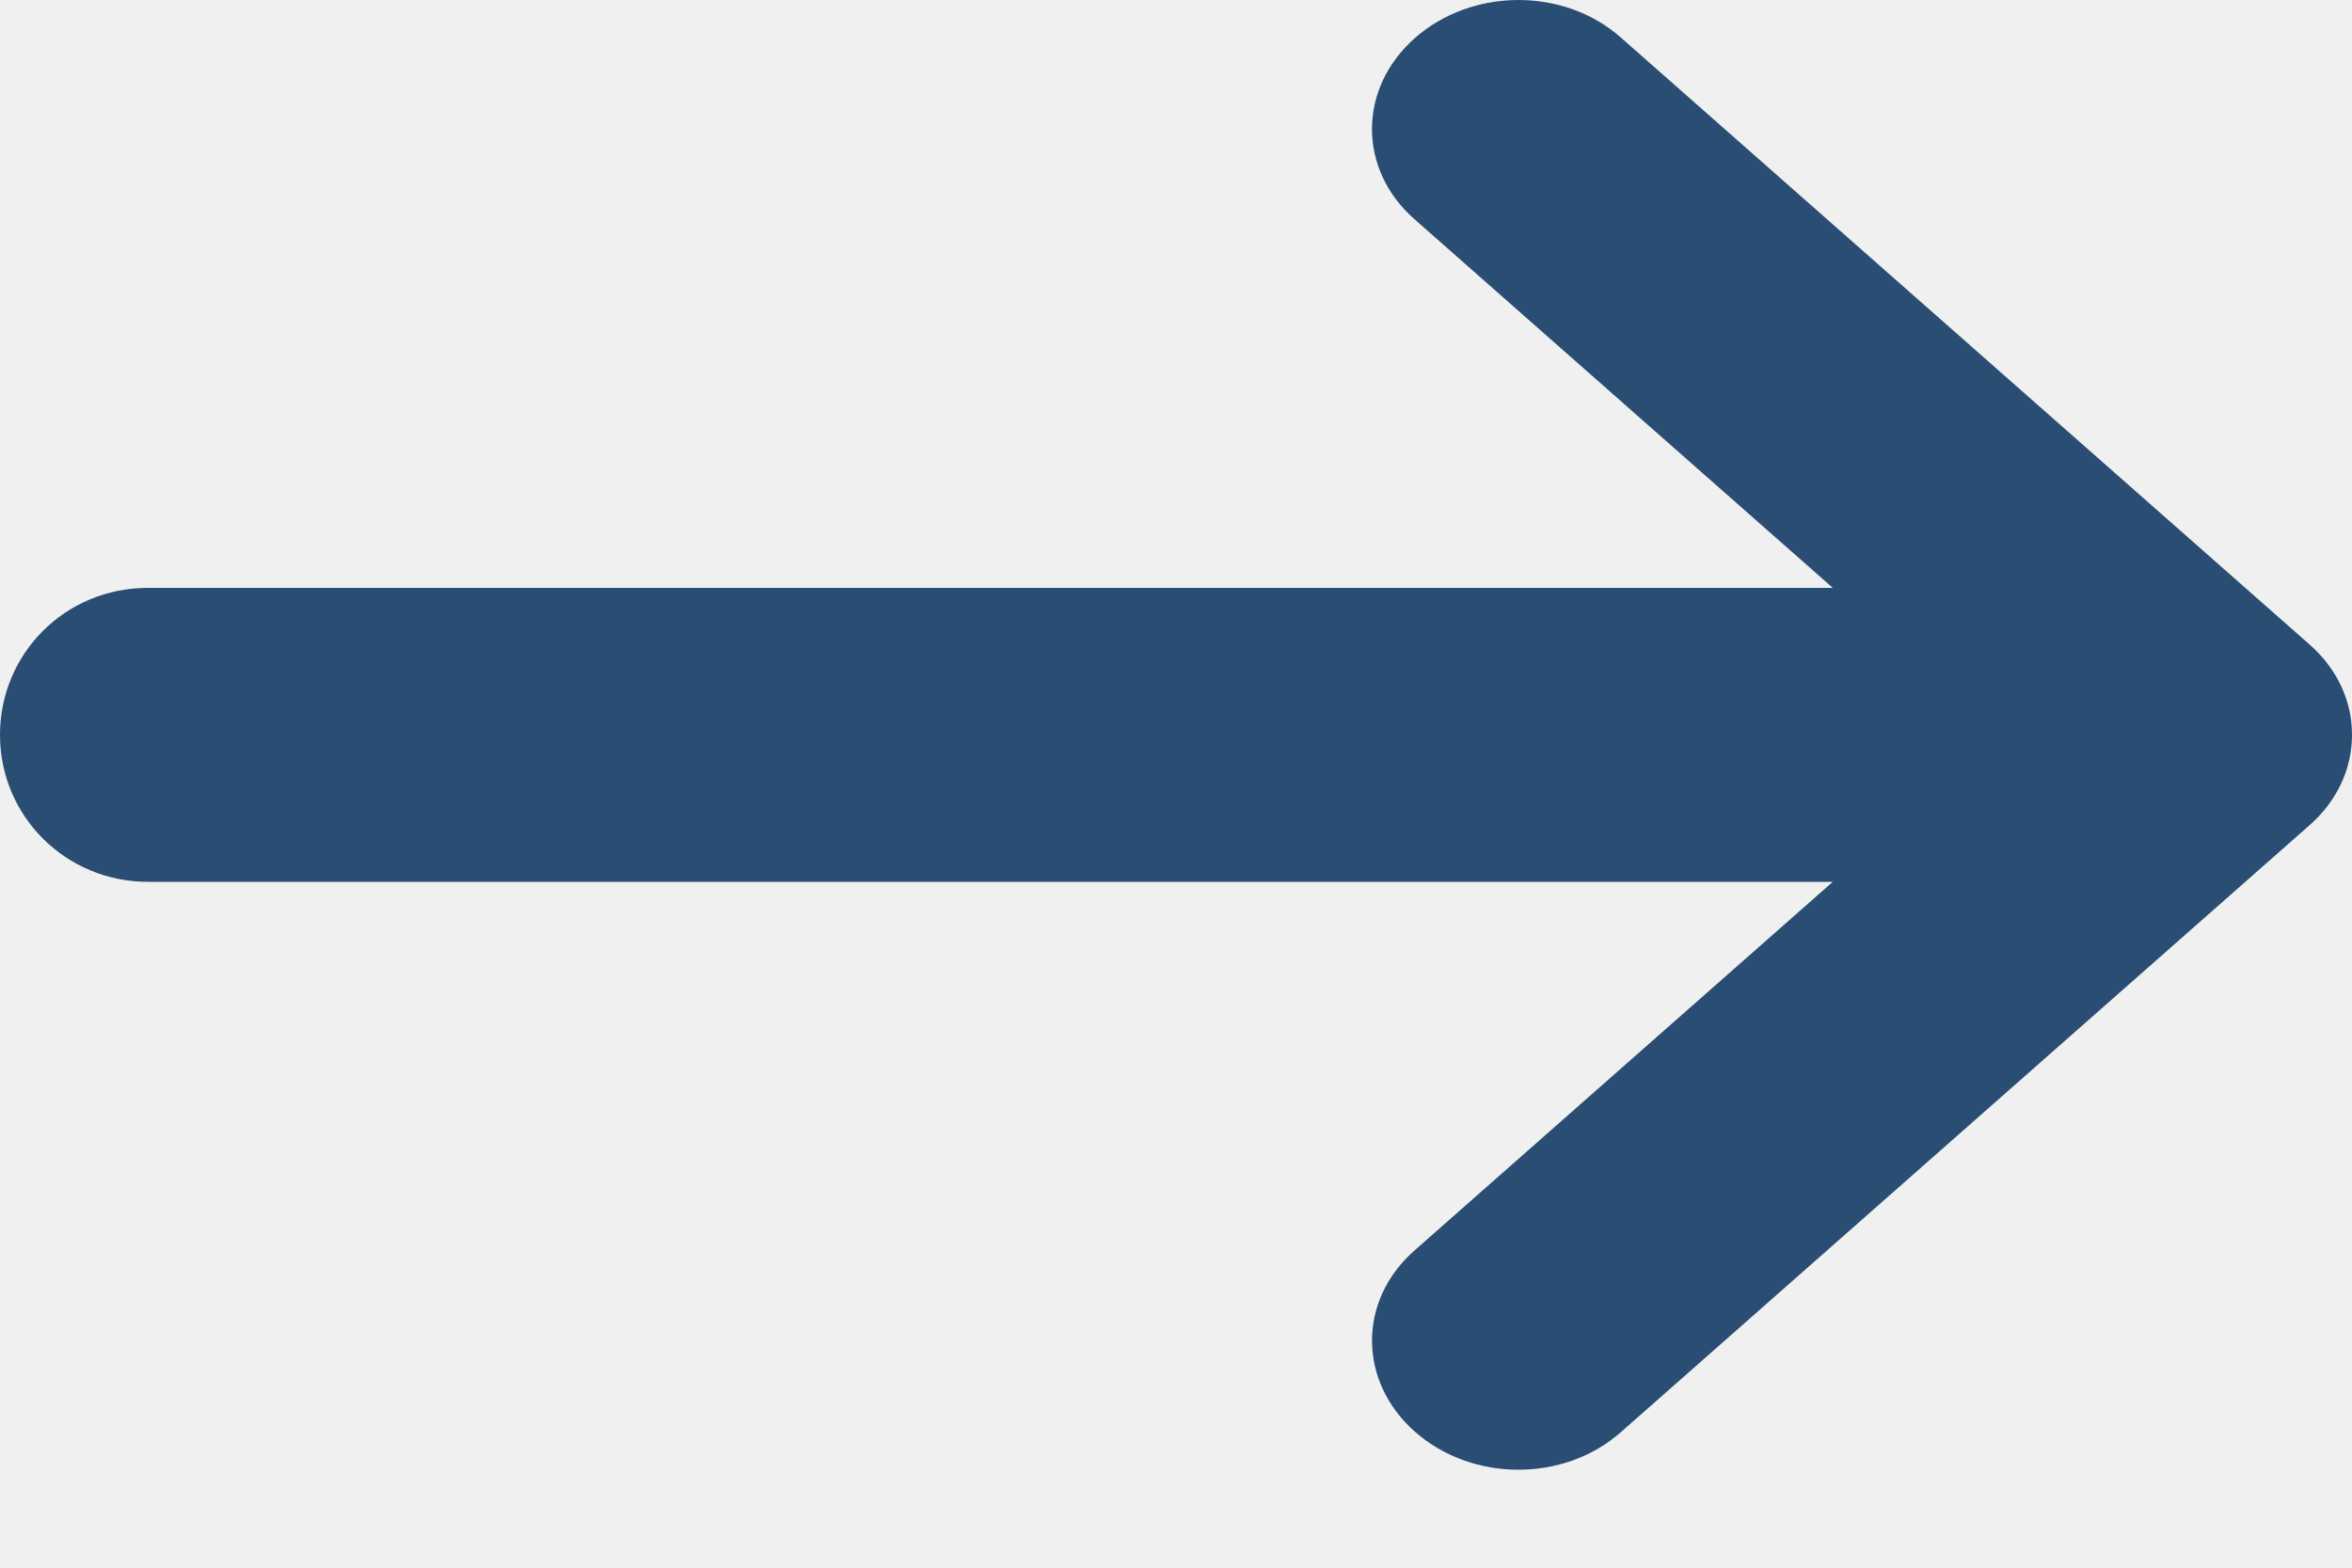
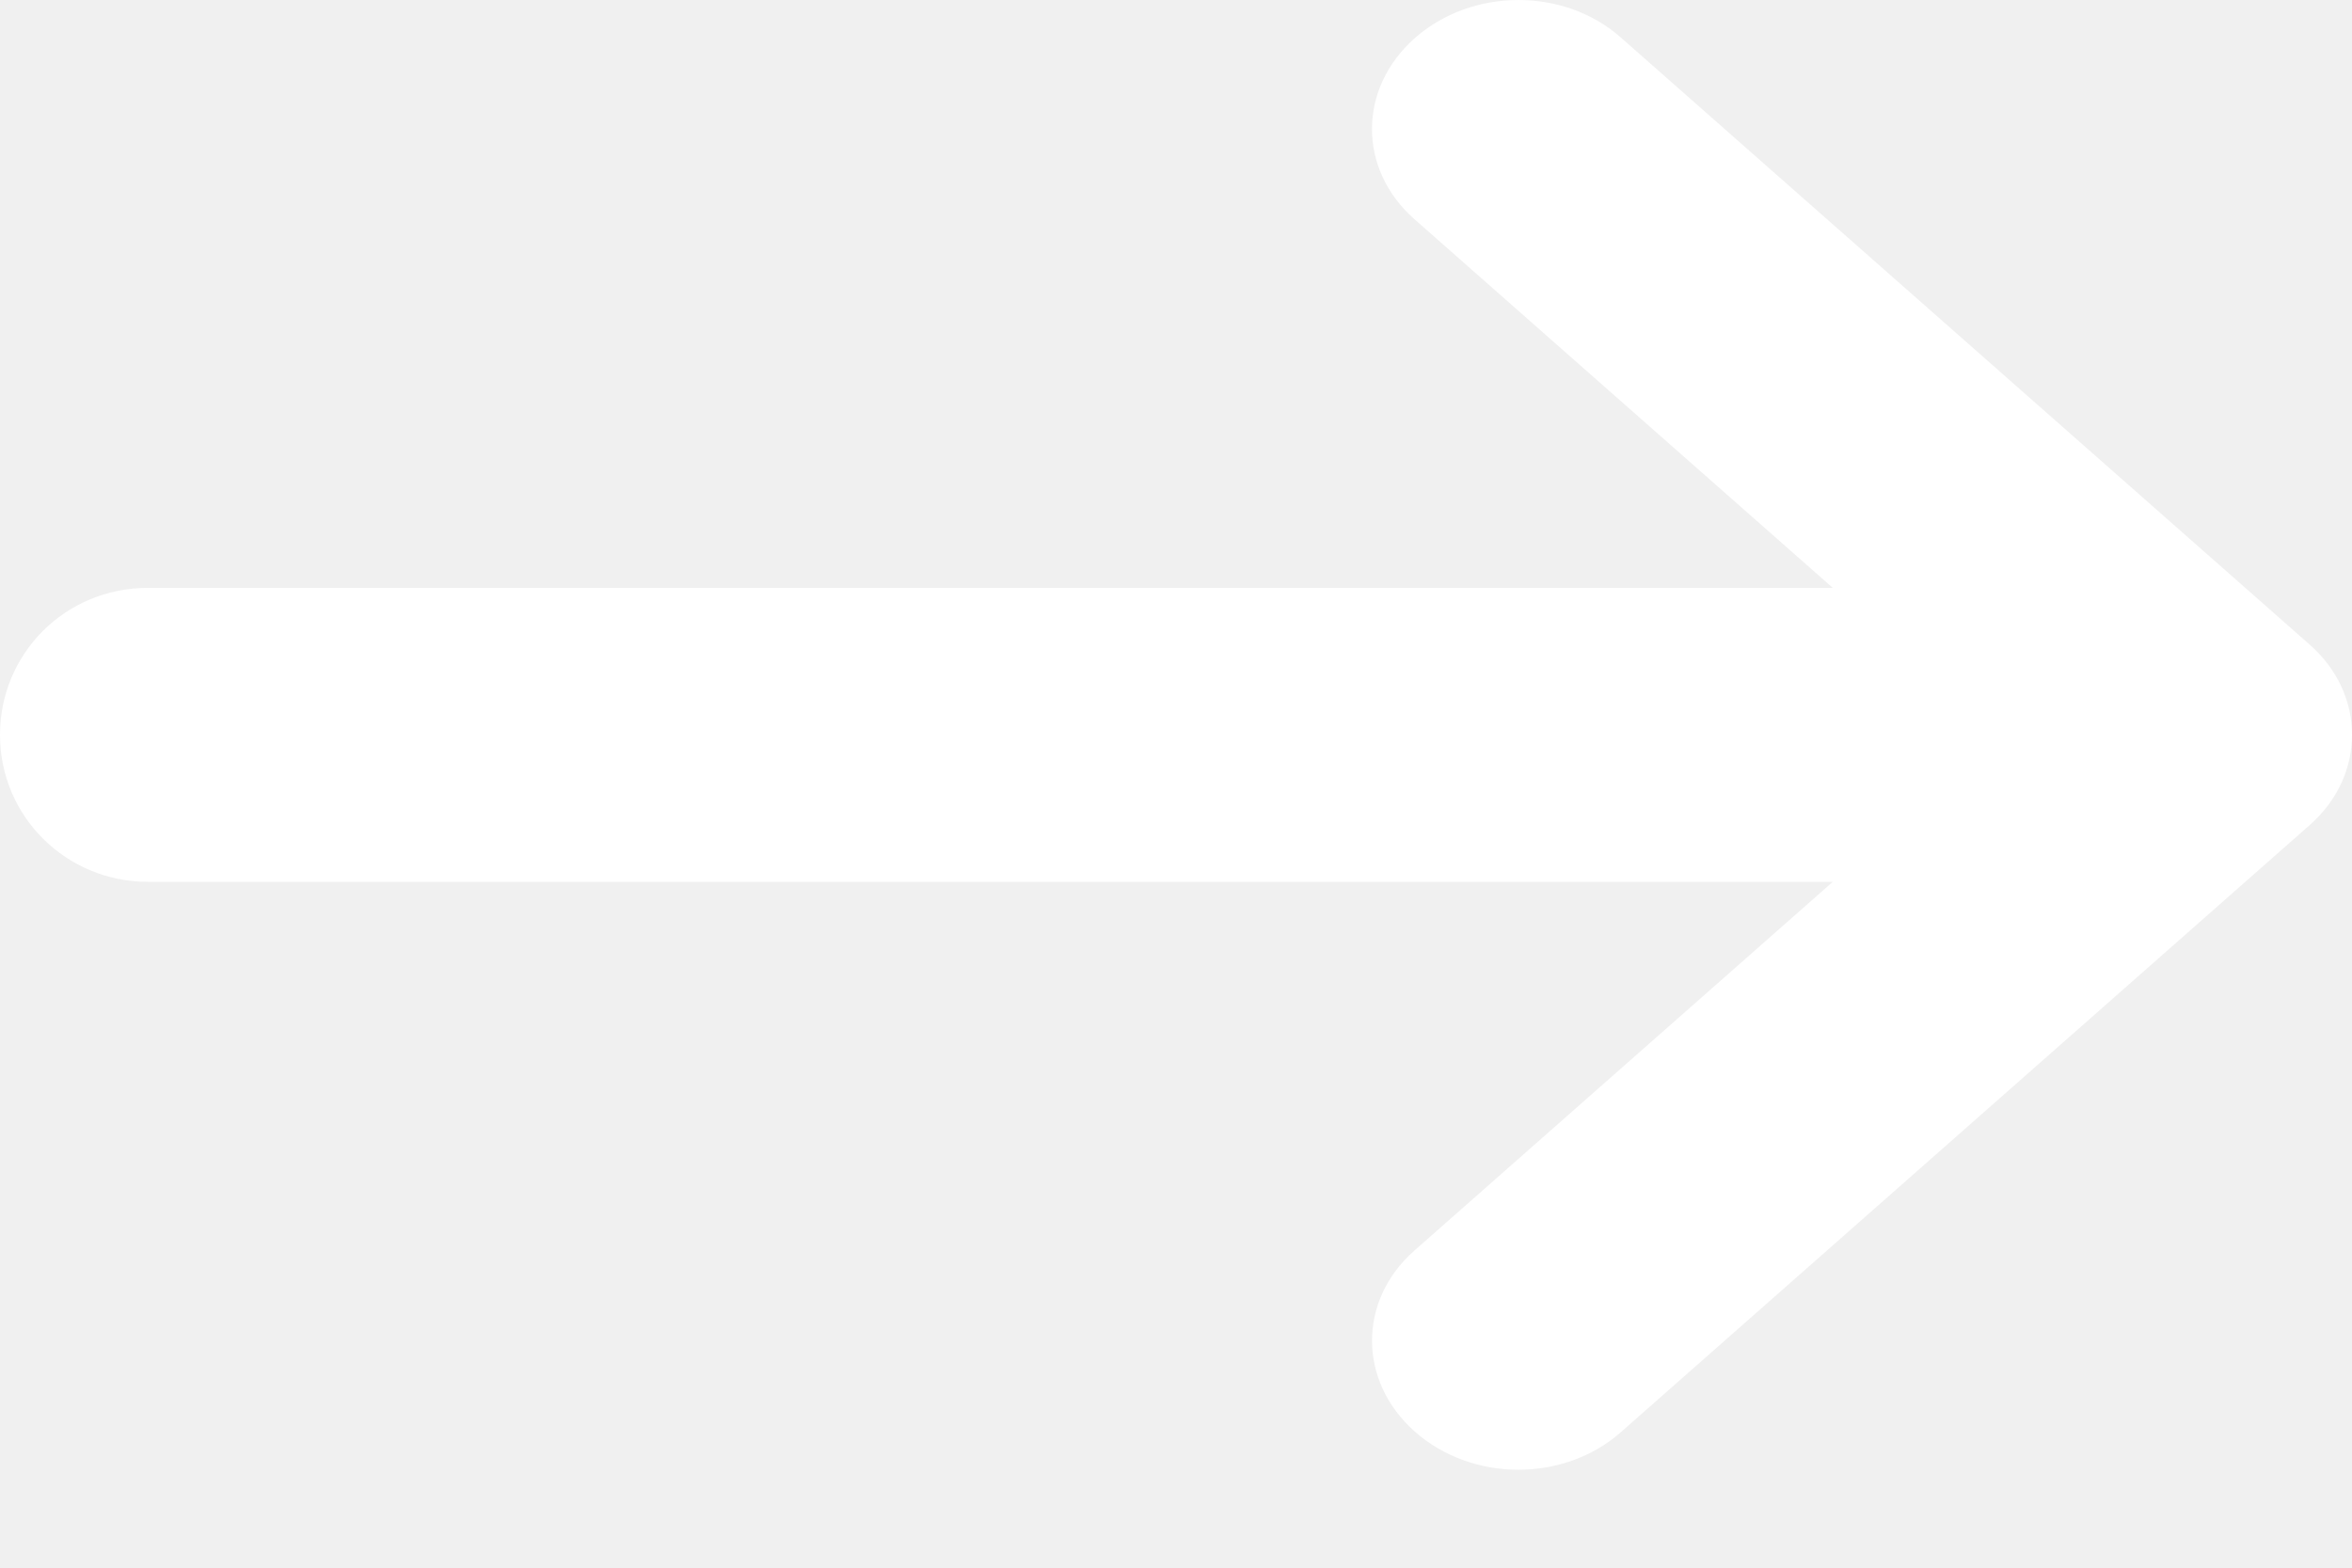
<svg xmlns="http://www.w3.org/2000/svg" width="24px" height="16px" viewBox="0 0 24 16" version="1.1">
  <defs />
-   <path fill="#294D73" d="M18.702,9 L14.433,12.763 C13.852,13.275 13.858,14.1 14.439,14.613 C15.025,15.129 15.96,15.128 16.538,14.618 L23.567,8.422 C23.857,8.167 24,7.834 24,7.501 L24,7.497 C24,7.163 23.855,6.831 23.567,6.578 L16.538,0.382 C15.957,-0.131 15.021,-0.125 14.439,0.387 C13.854,0.903 13.855,1.728 14.433,2.237 L18.702,6 L1.509,6 C0.664,6 0,6.672 0,7.5 C0,8.334 0.676,9 1.509,9 L18.702,9 Z" id="icon-arrow" />
+   <path fill="#FFFFFF" d="M18.702,9 L14.433,12.763 C13.852,13.275 13.858,14.1 14.439,14.613 C15.025,15.129 15.96,15.128 16.538,14.618 L23.567,8.422 C23.857,8.167 24,7.834 24,7.501 L24,7.497 C24,7.163 23.855,6.831 23.567,6.578 L16.538,0.382 C15.957,-0.131 15.021,-0.125 14.439,0.387 C13.854,0.903 13.855,1.728 14.433,2.237 L18.702,6 L1.509,6 C0.664,6 0,6.672 0,7.5 C0,8.334 0.676,9 1.509,9 L18.702,9 Z" id="icon-arrow" />
</svg>
